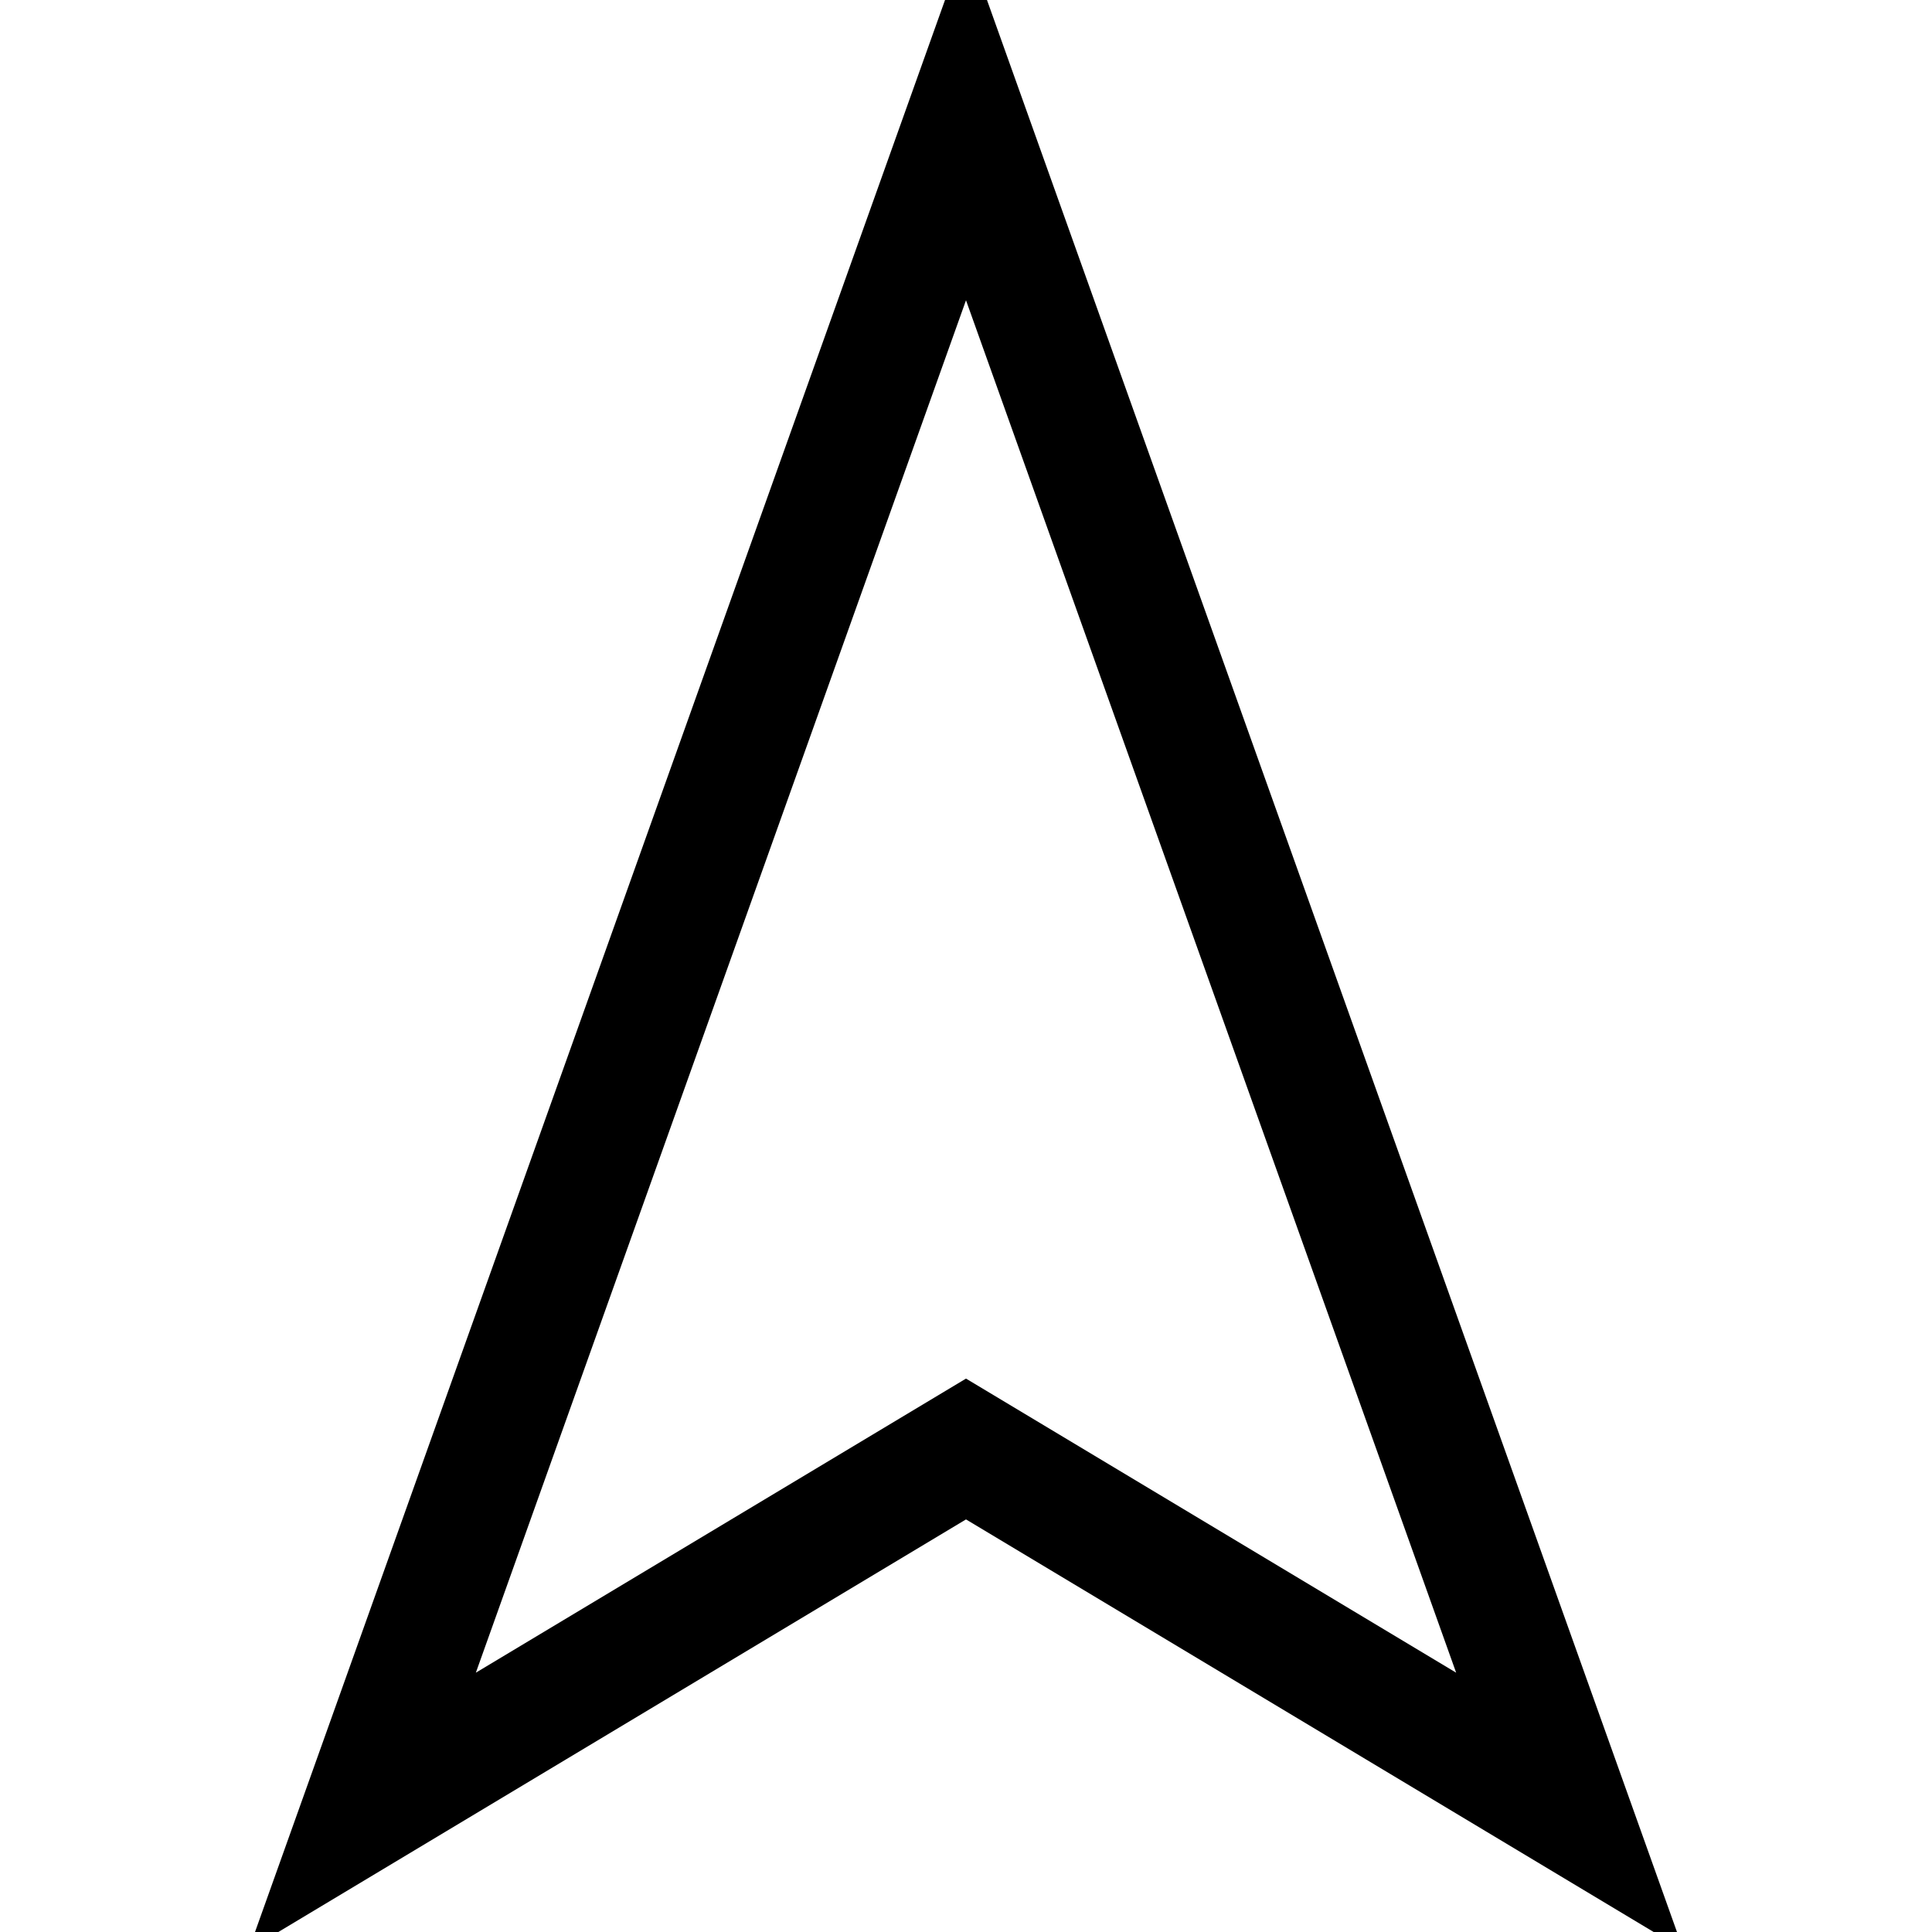
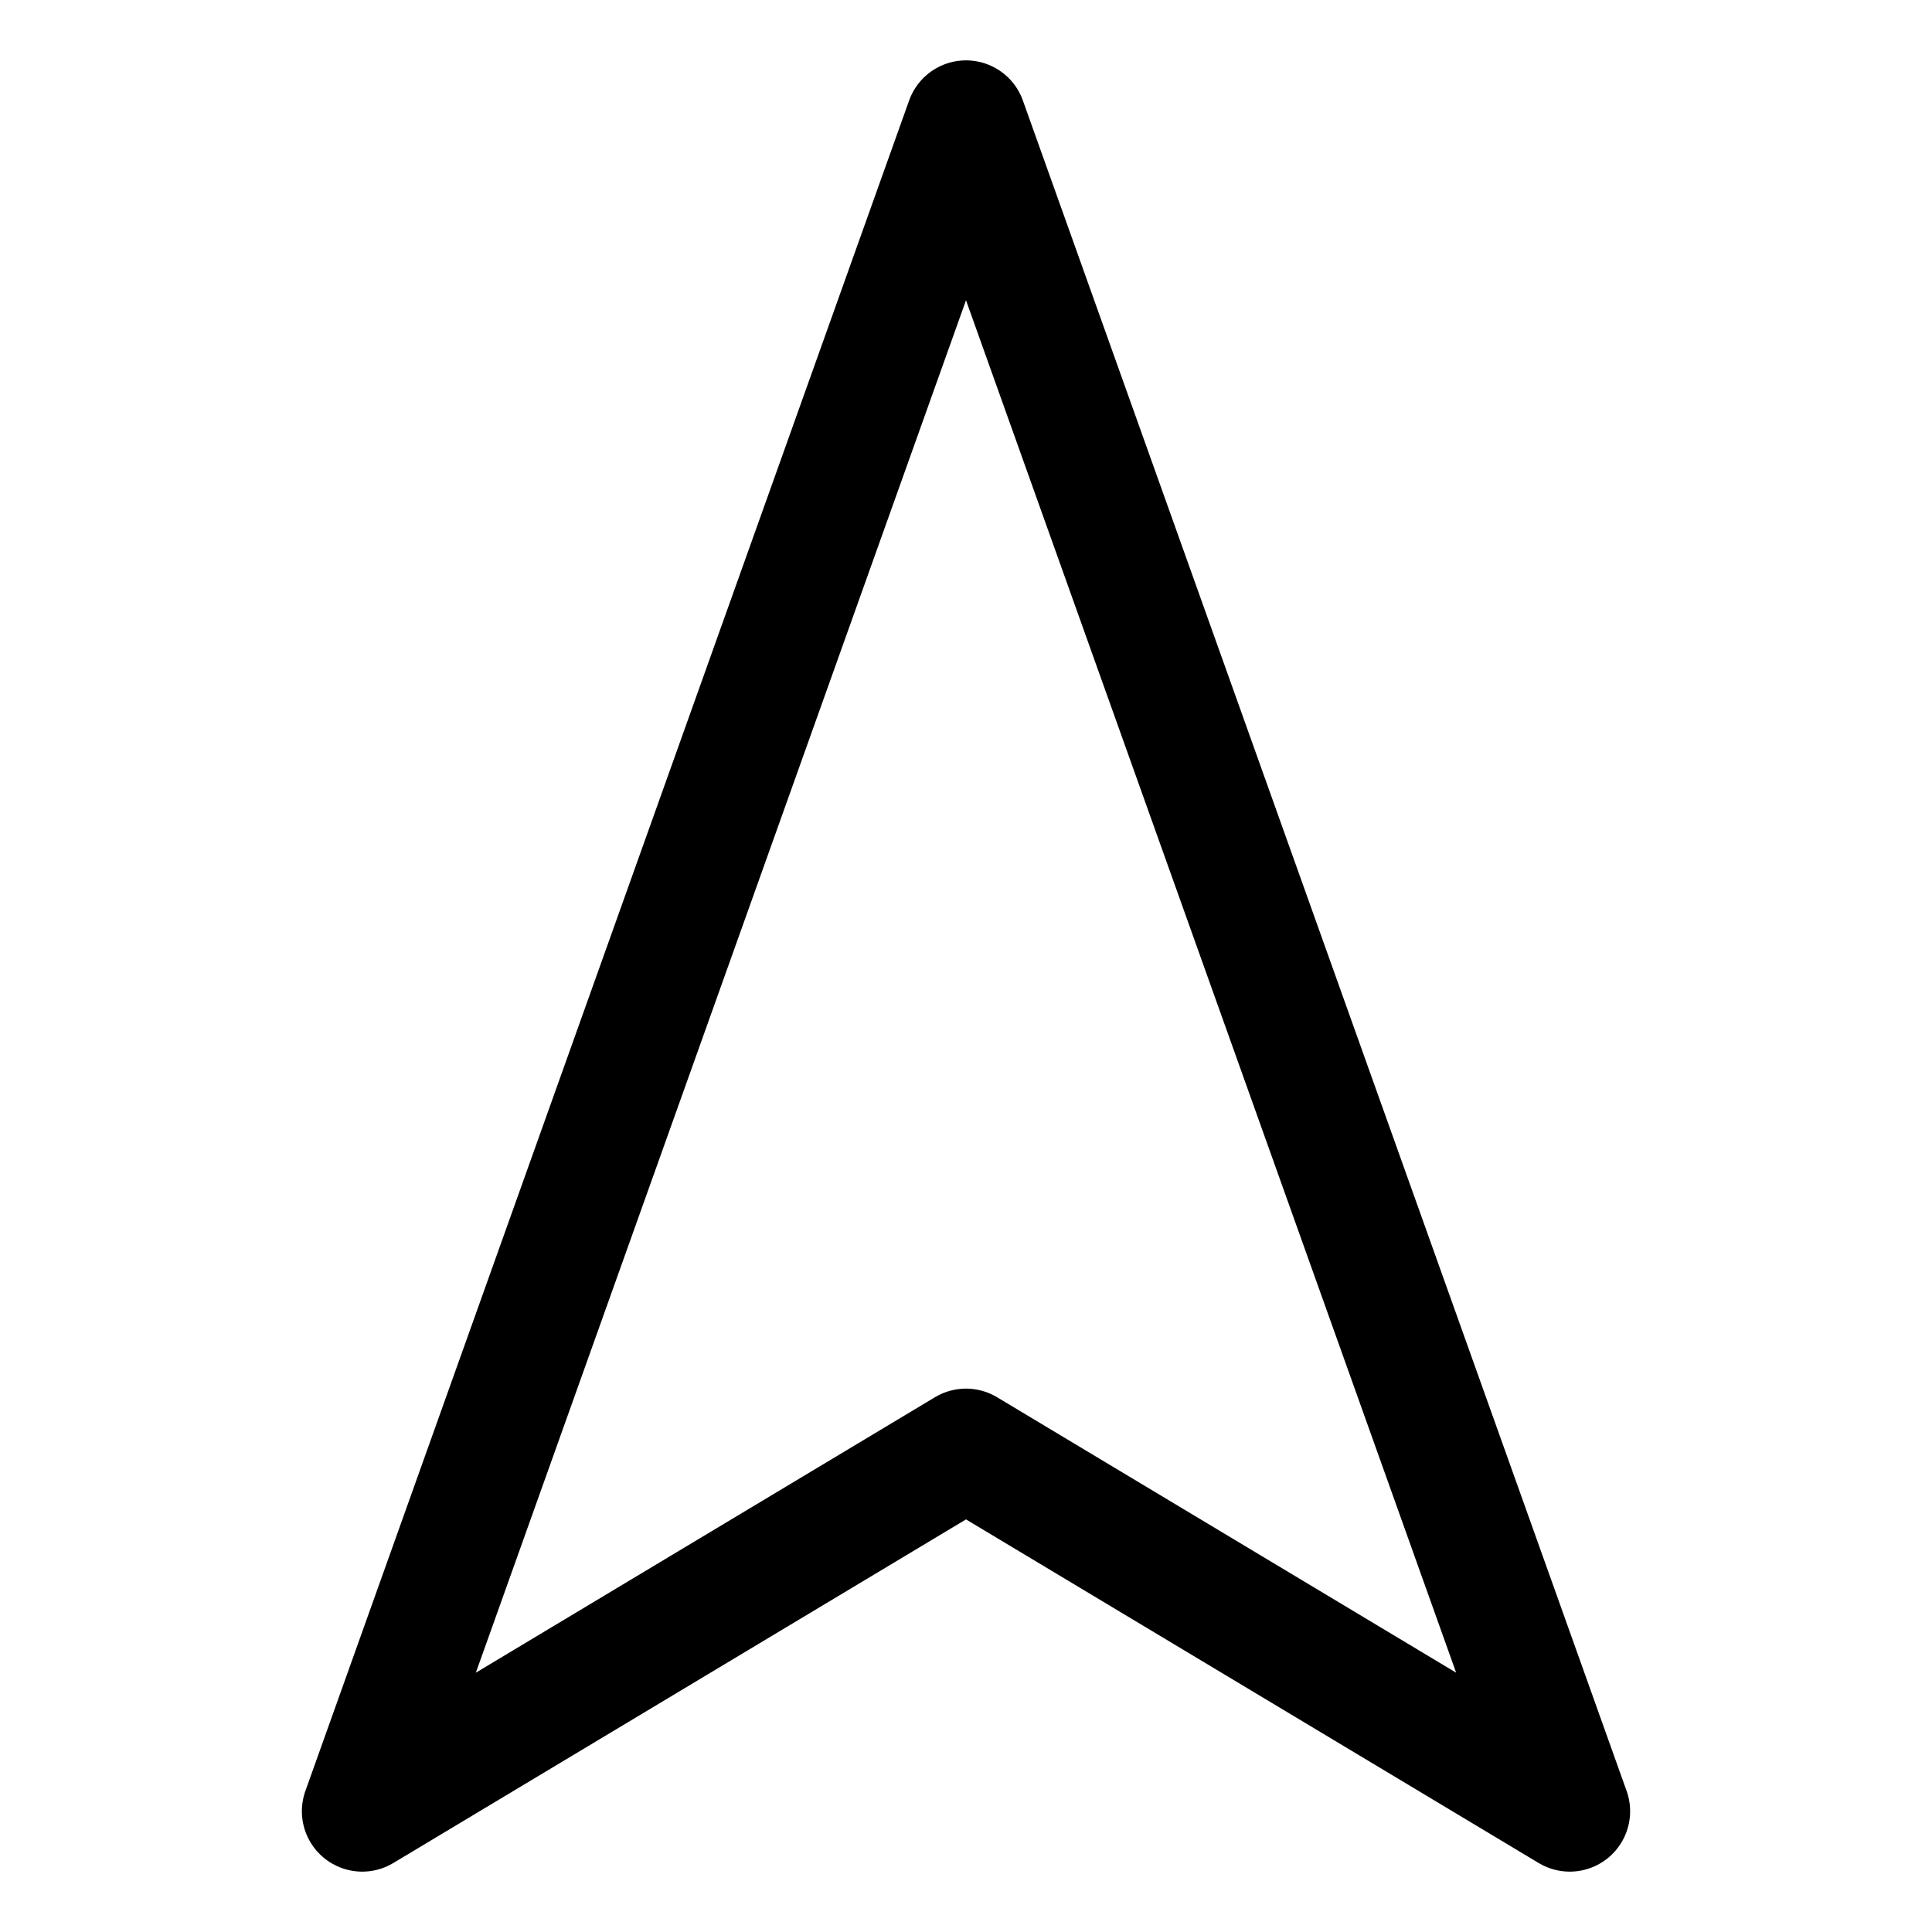
<svg xmlns="http://www.w3.org/2000/svg" width="512" height="512" viewBox="0 0 512 512">
-   <polygon points="96 480 256 32 416 480 256 384 96 480" fill="none" stroke="#000" stroke-linecap="butt" stroke-linejoin="miter" stroke-width="32" />
+   <polygon points="96 480 256 32 416 480 256 384 96 480" fill="none" stroke="#000" stroke-linecap="round" stroke-linejoin="round" stroke-width="32" />
</svg>
